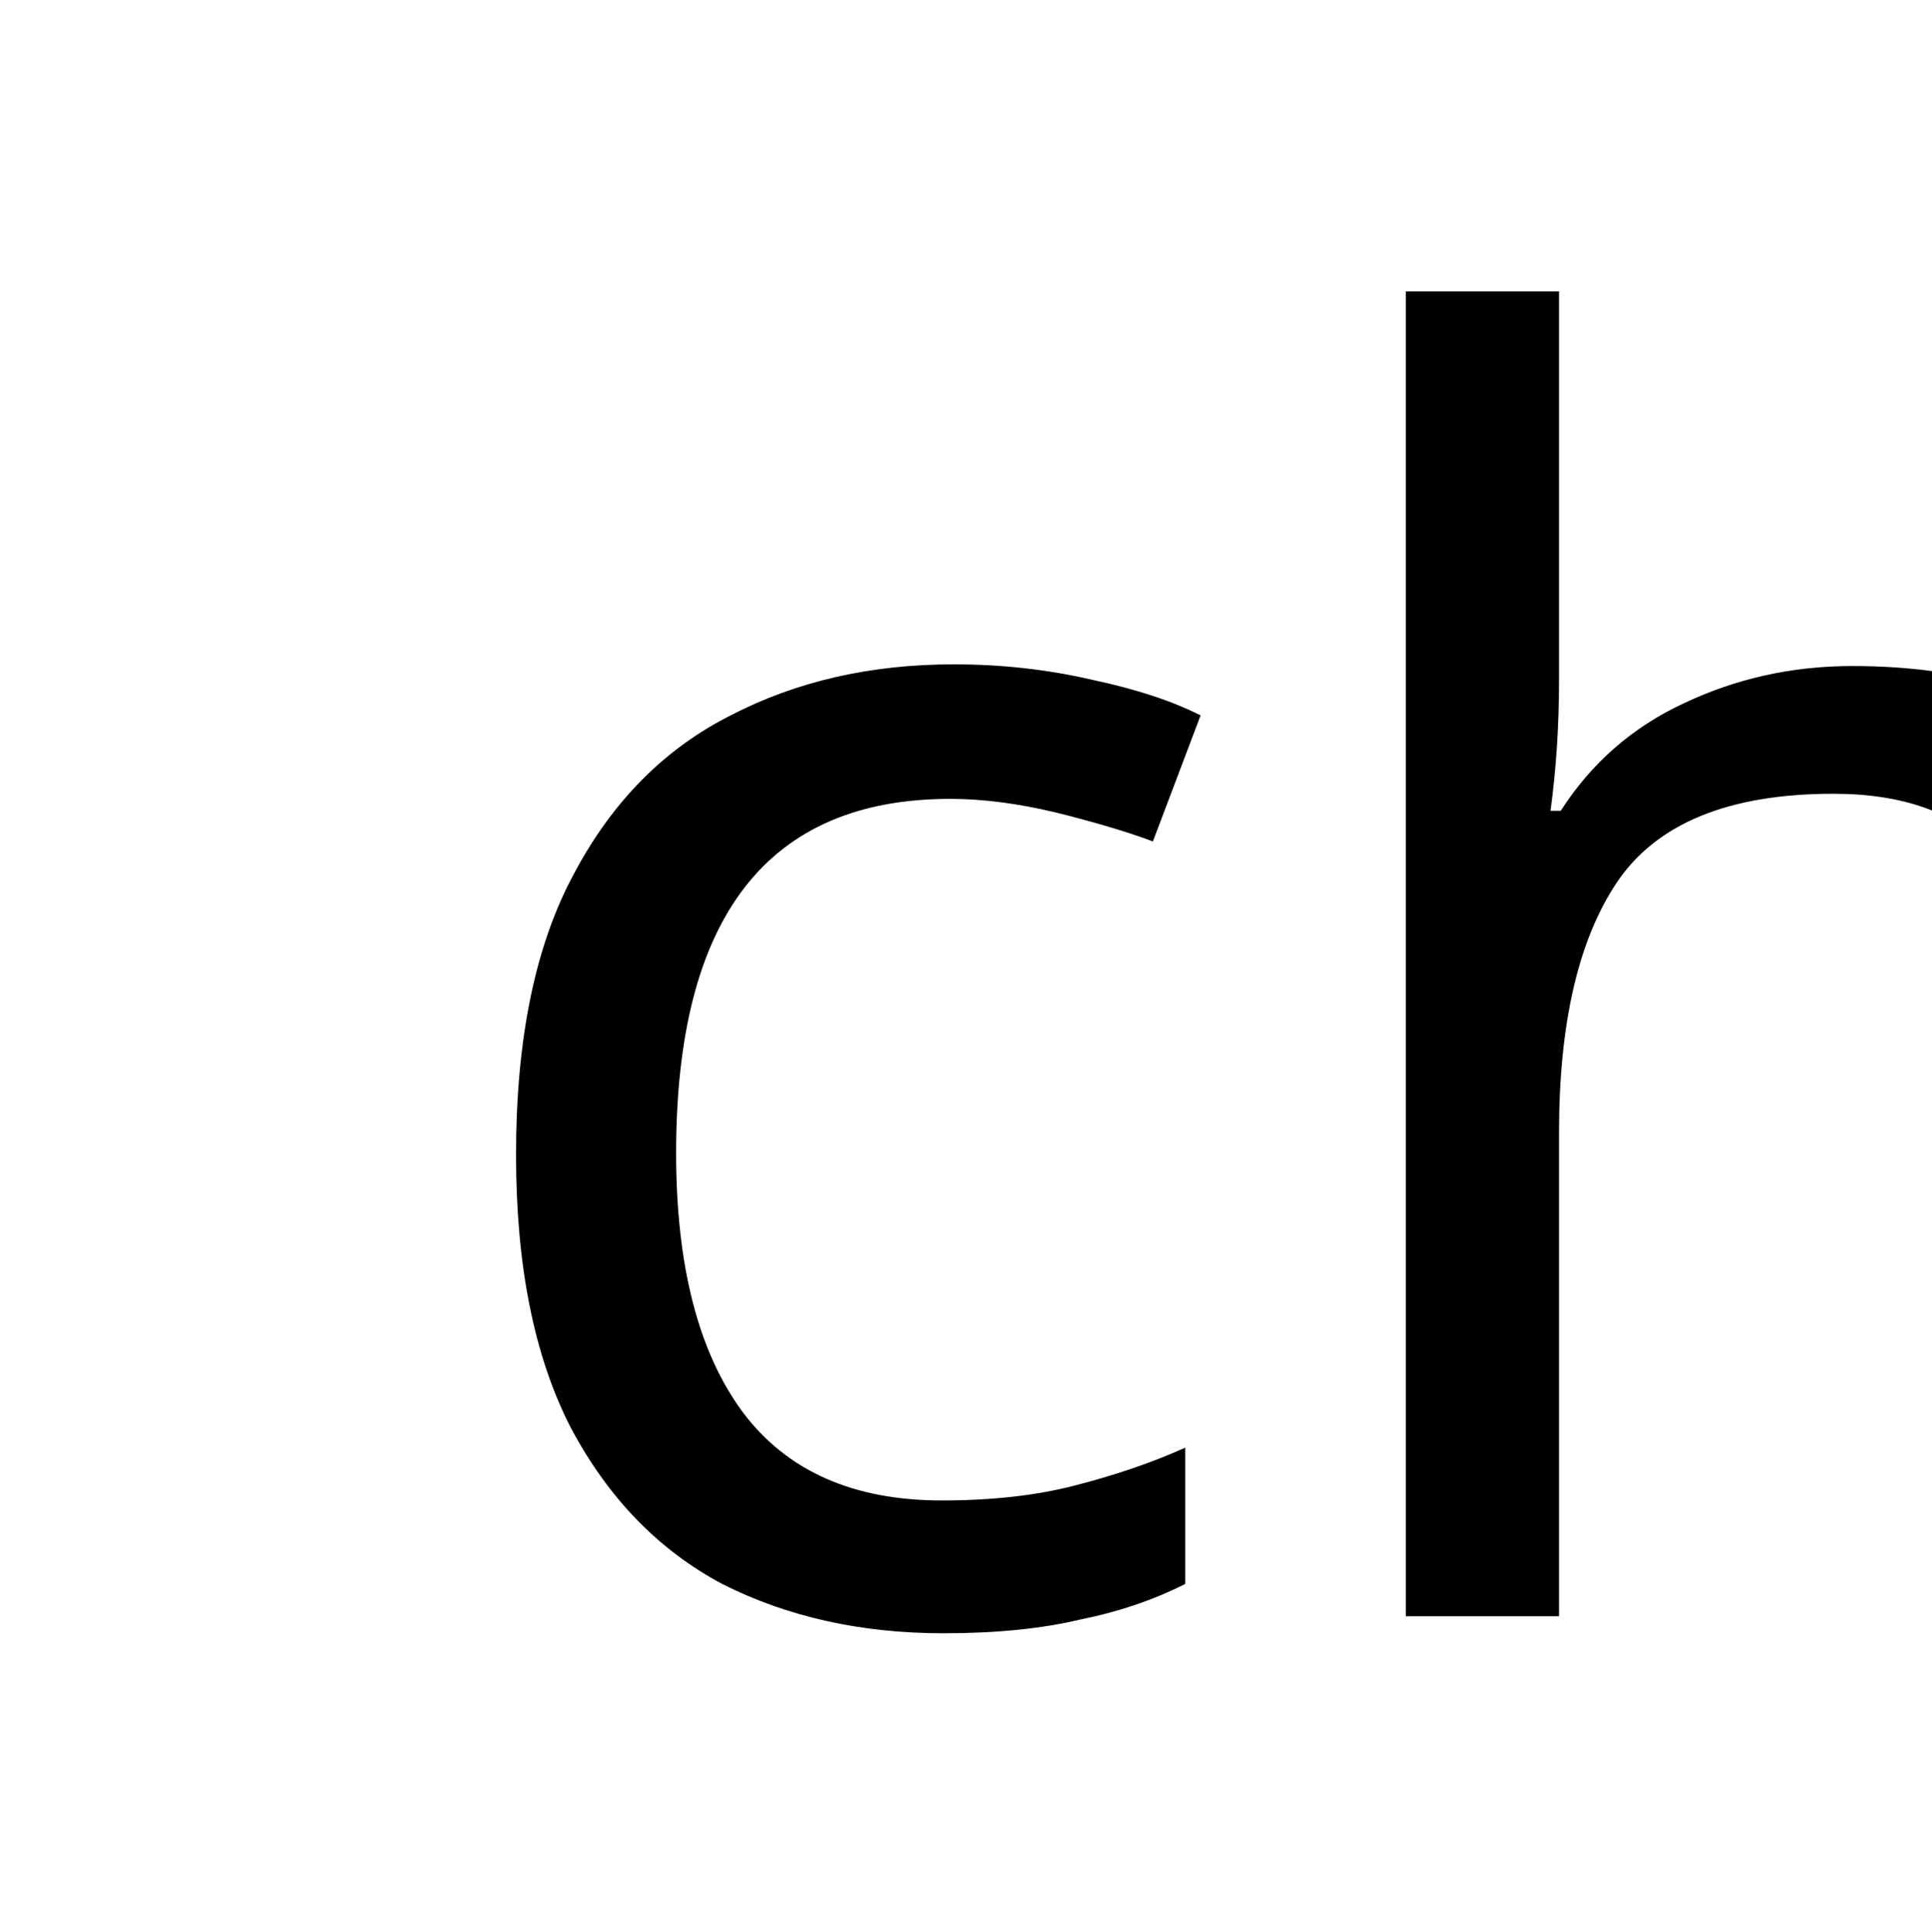
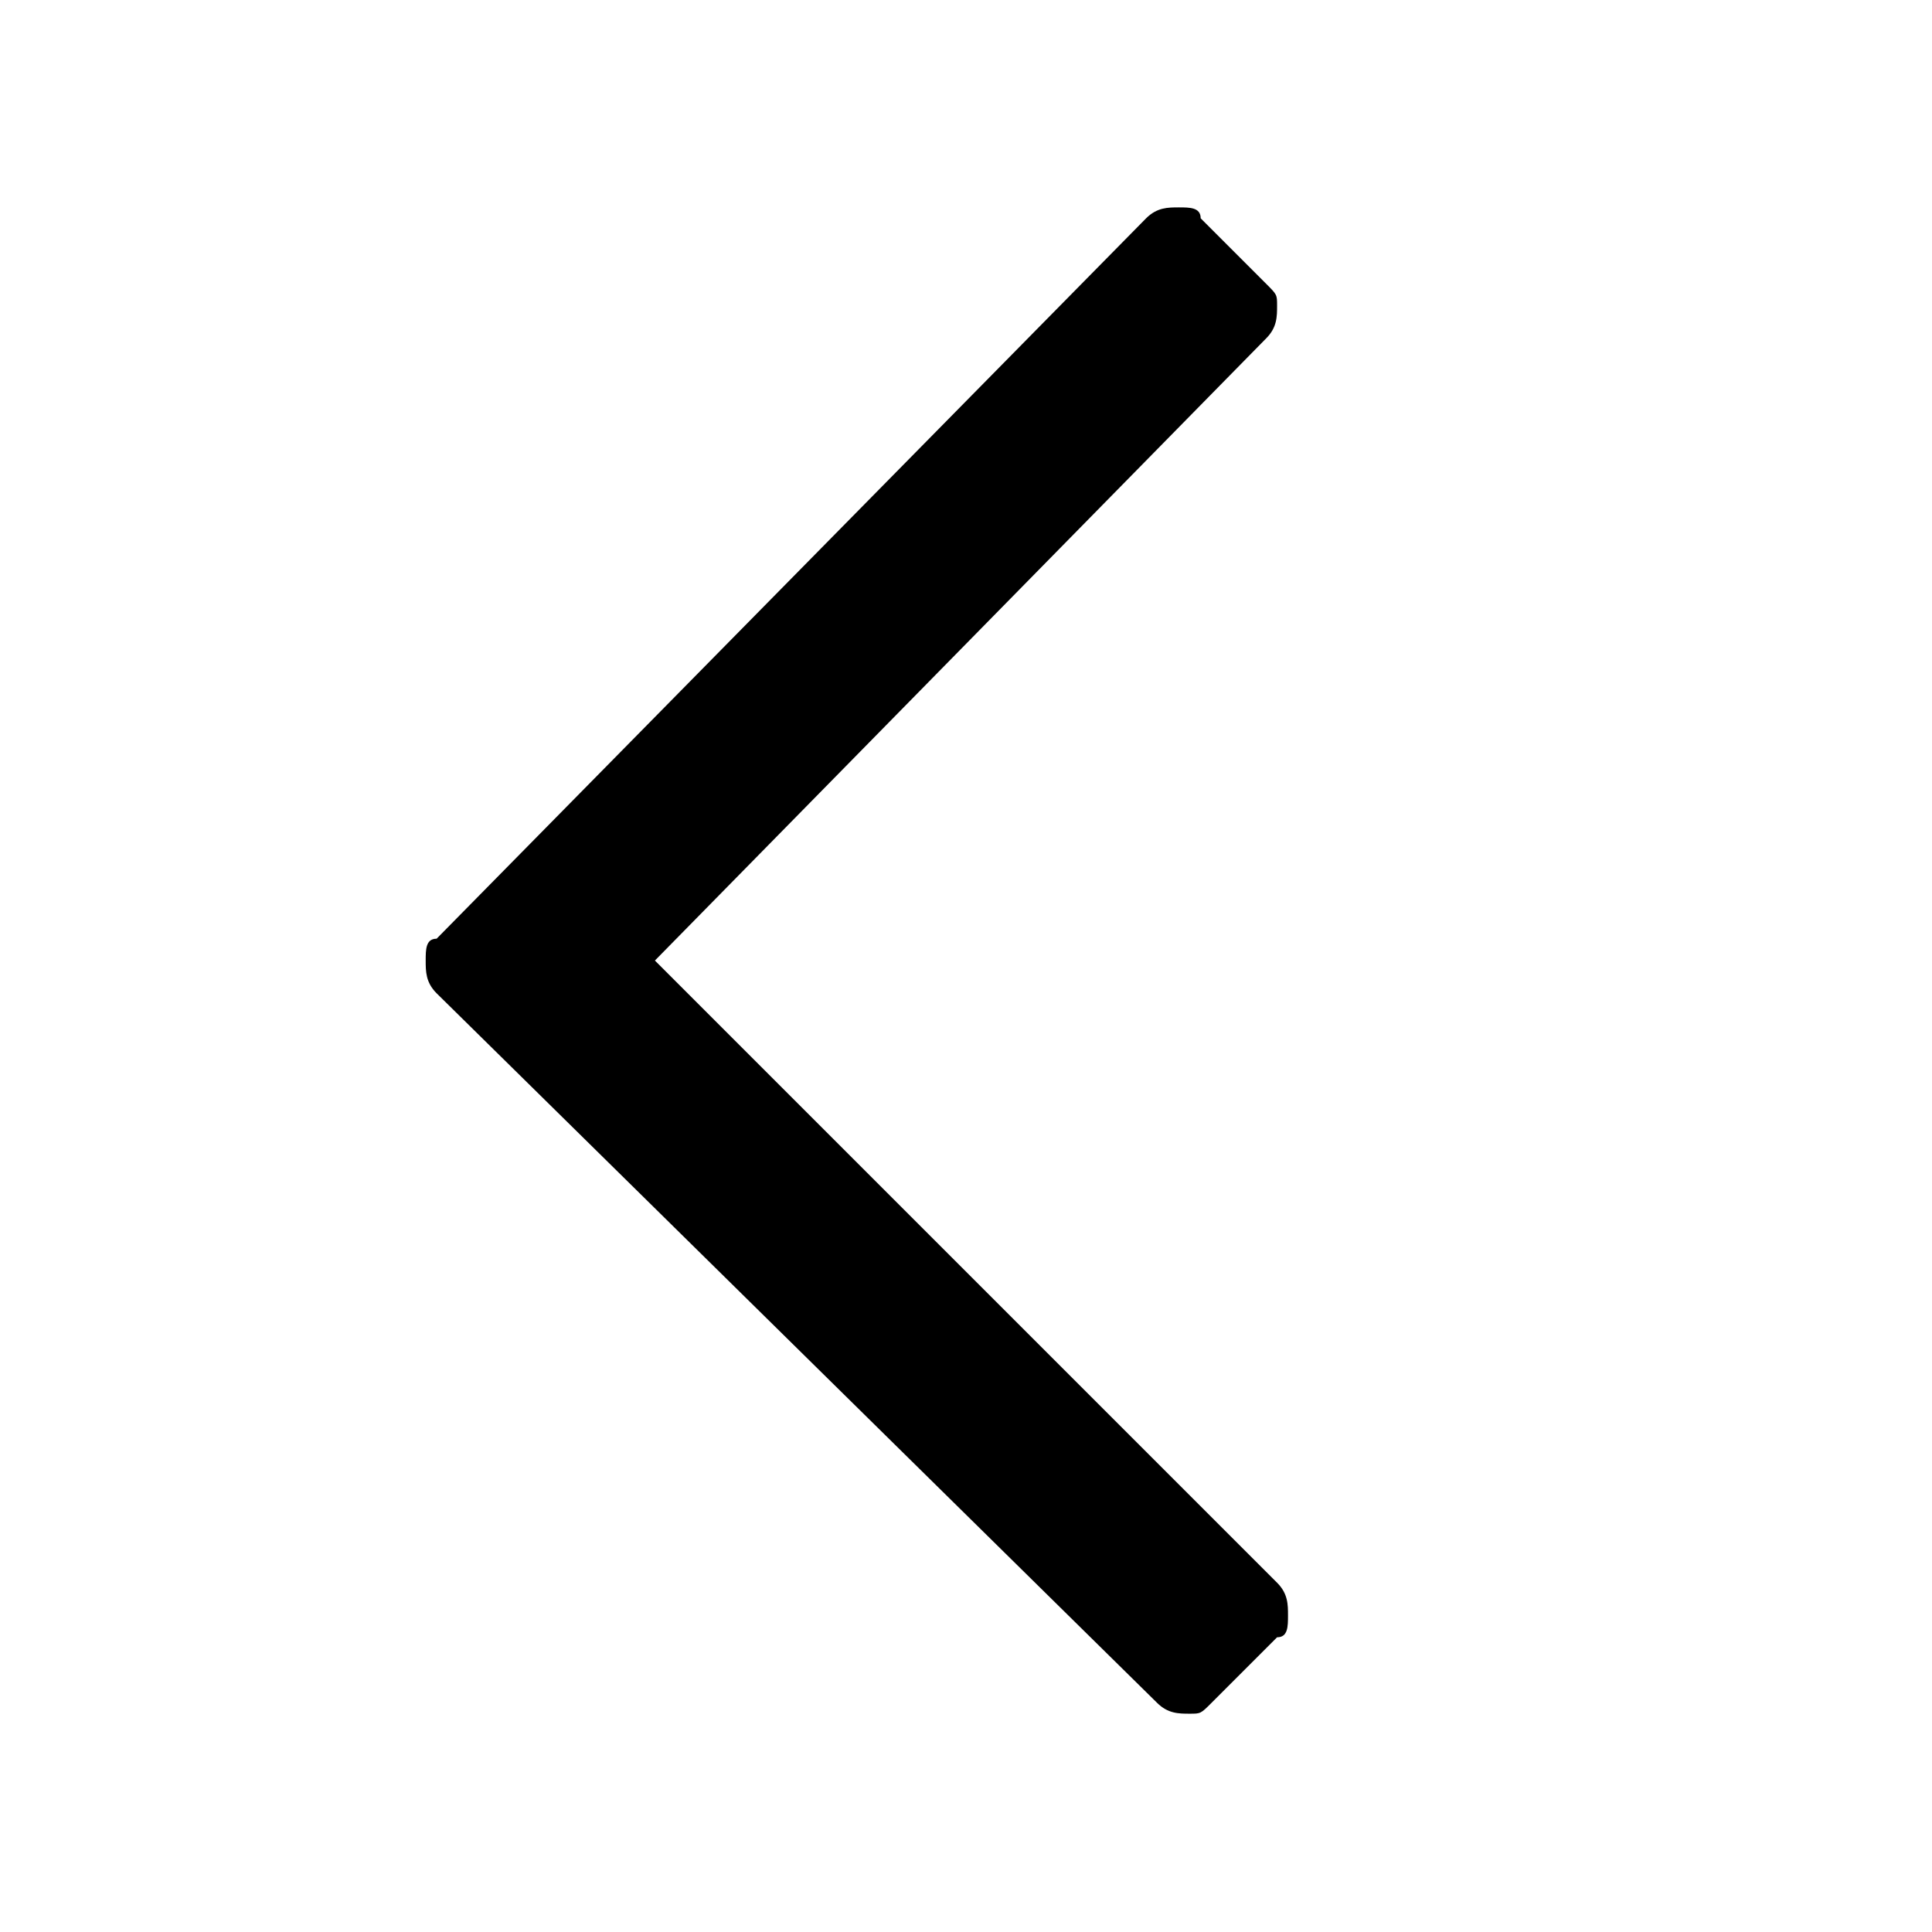
- <svg xmlns="http://www.w3.org/2000/svg" viewBox="0 0 17.72 17.72">
-   <defs>
-     <style>.cls-1{fill:none;}.cls-2{font-size:16px;font-family:FontAwesome5ProRegular, "Font Awesome 5 Pro";}</style>
-   </defs>
-   <g id="Layer_2" data-name="Layer 2">
-     <g id="Layer_1-2" data-name="Layer 1">
-       <rect class="cls-1" width="17.72" height="17.72" />
-       <text class="cls-2" transform="translate(3.86 14.83)">chevron-left</text>
+ <svg xmlns="http://www.w3.org/2000/svg" version="1.1" id="Layer_1" x="0px" y="0px" viewBox="0 0 17.7 17.7" style="enable-background:new 0 0 17.7 17.7;" xml:space="preserve">
+   <style type="text/css">
+ 	.st0{fill:none;}
+ 	.st1{enable-background:new    ;}
+ </style>
+   <g>
+     <g id="Layer_1-2">
+       <rect y="0" class="st0" width="17.7" height="17.7" />
+       <g class="st1">
+         <path d="M11.1,15.6c-0.1,0.1-0.1,0.1-0.2,0.1c-0.1,0-0.2,0-0.3-0.1L4,9.1C3.9,9,3.9,8.9,3.9,8.8s0-0.2,0.1-0.2L10.5,2     c0.1-0.1,0.2-0.1,0.3-0.1c0.1,0,0.2,0,0.2,0.1l0.6,0.6c0.1,0.1,0.1,0.1,0.1,0.2s0,0.2-0.1,0.3L6,8.8l5.7,5.7     c0.1,0.1,0.1,0.2,0.1,0.3s0,0.2-0.1,0.2L11.1,15.6z" />
+       </g>
    </g>
  </g>
</svg>
